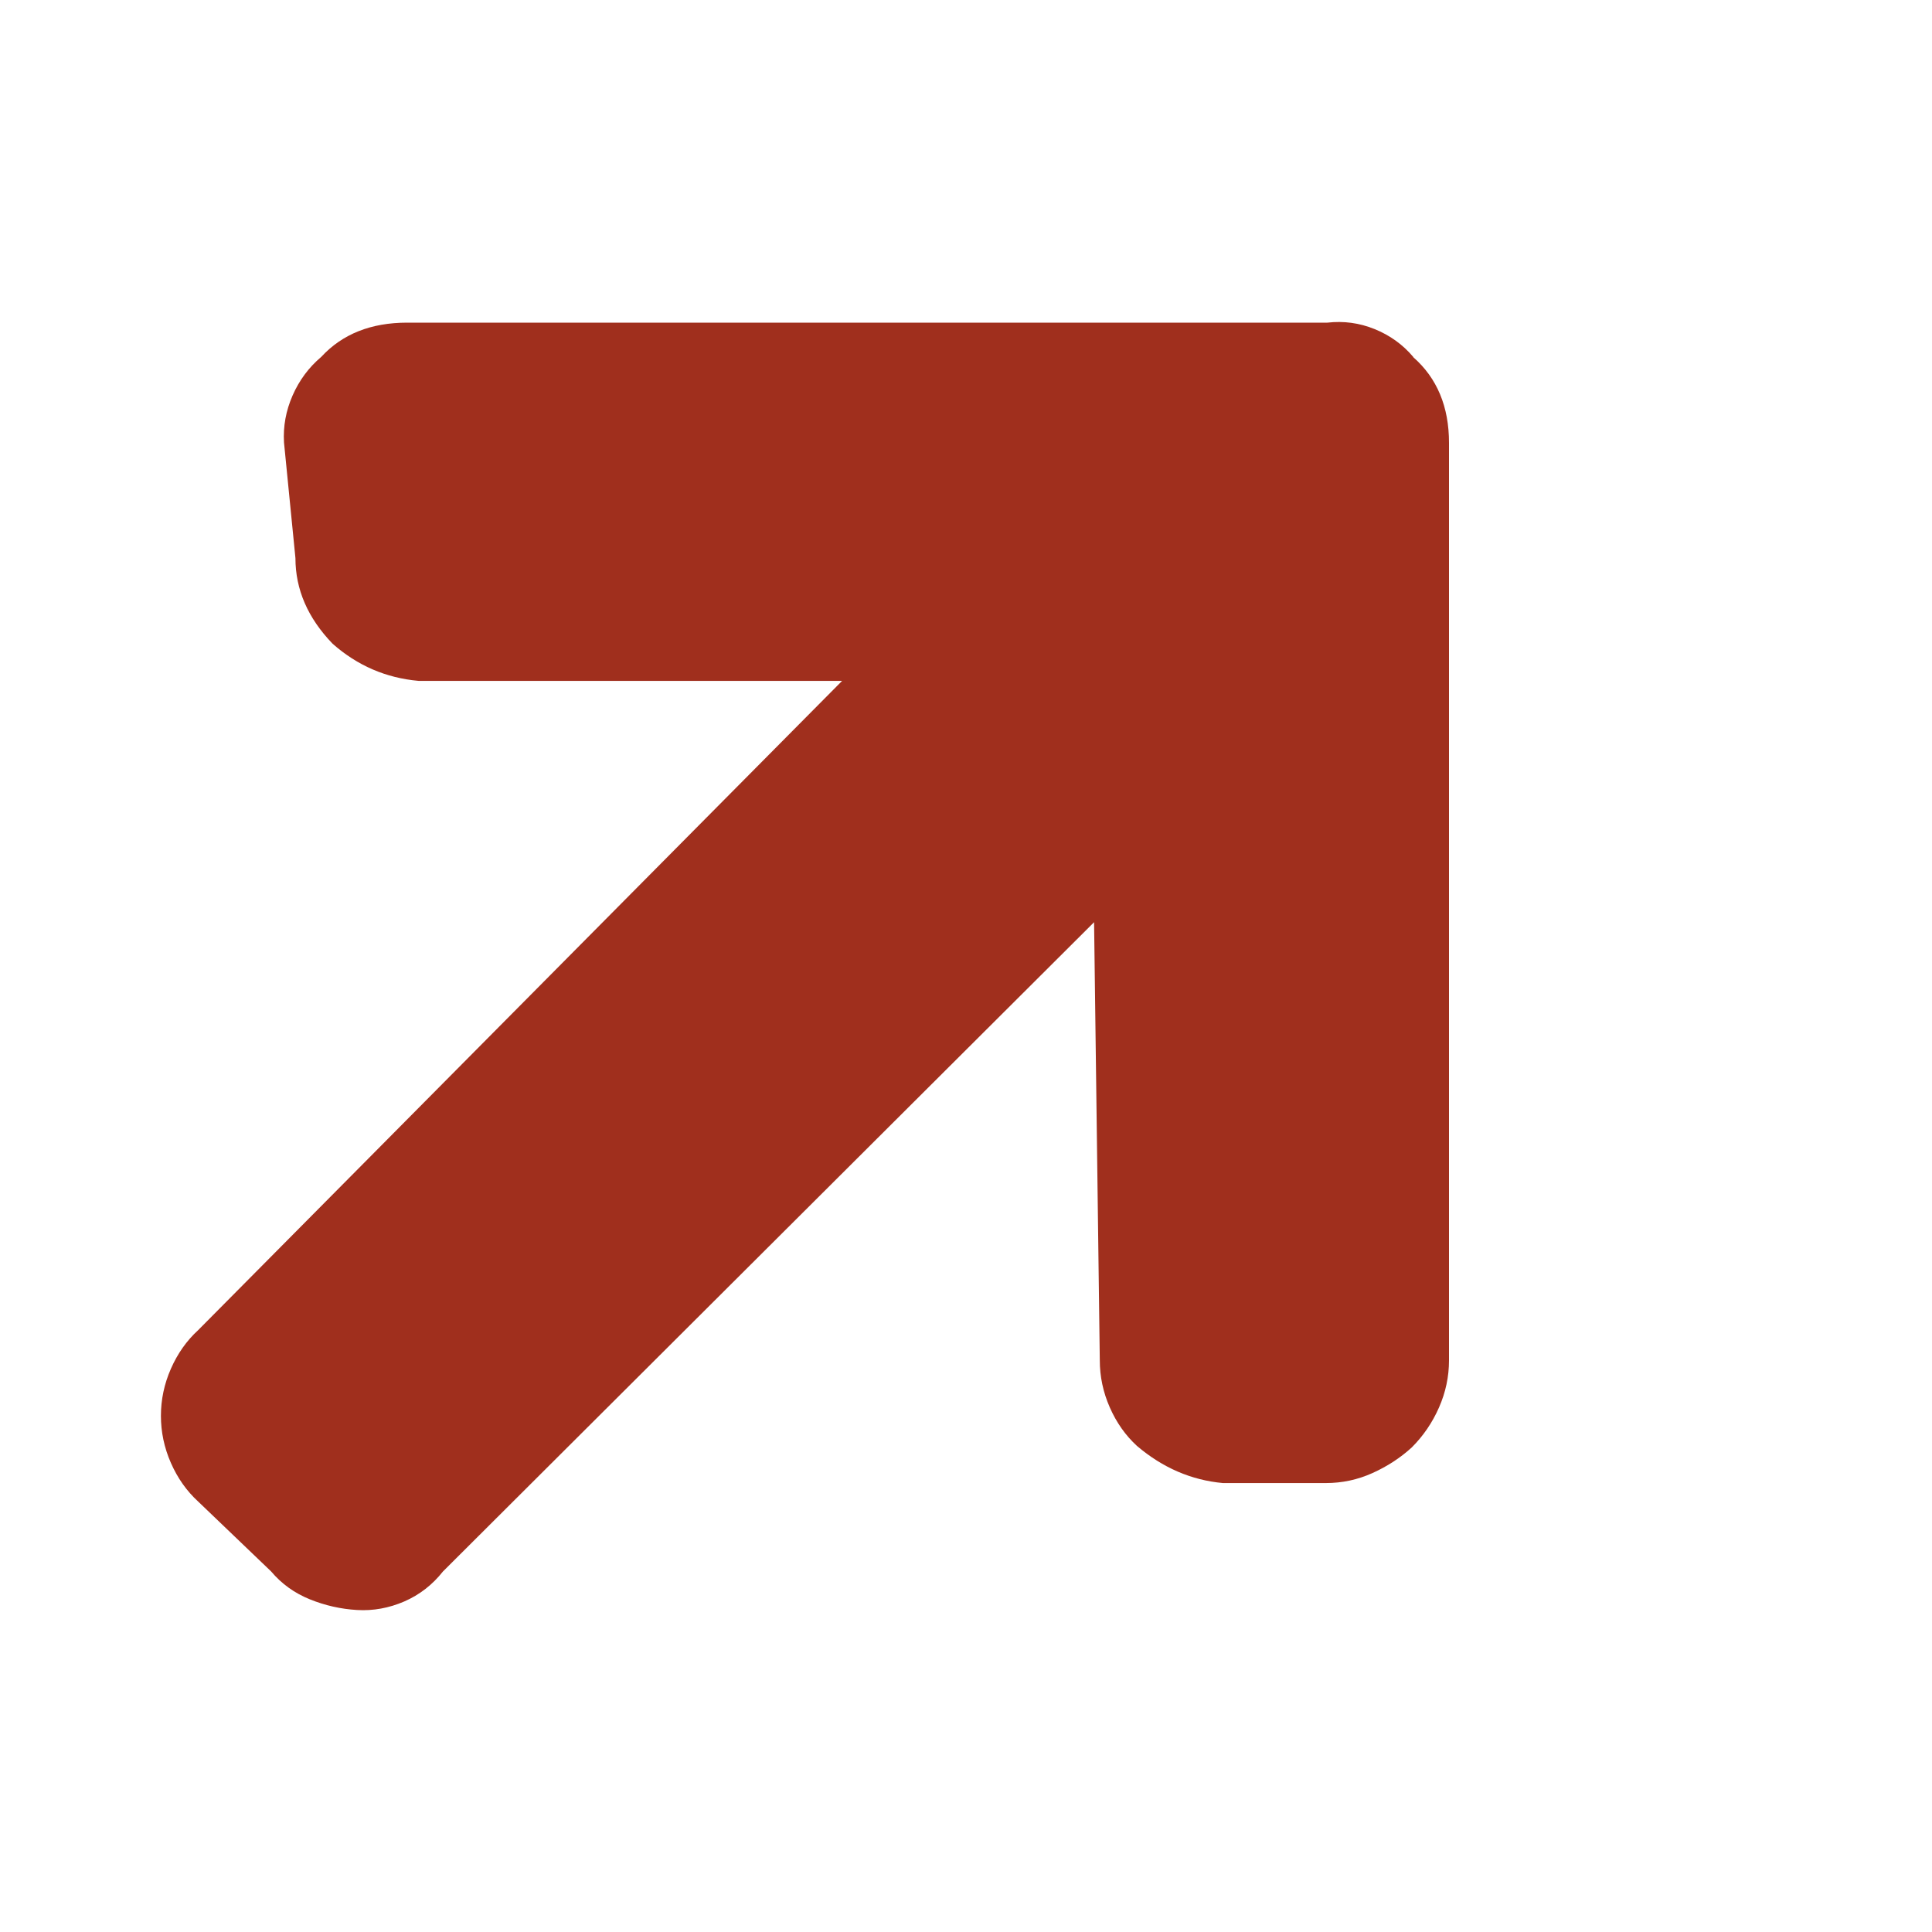
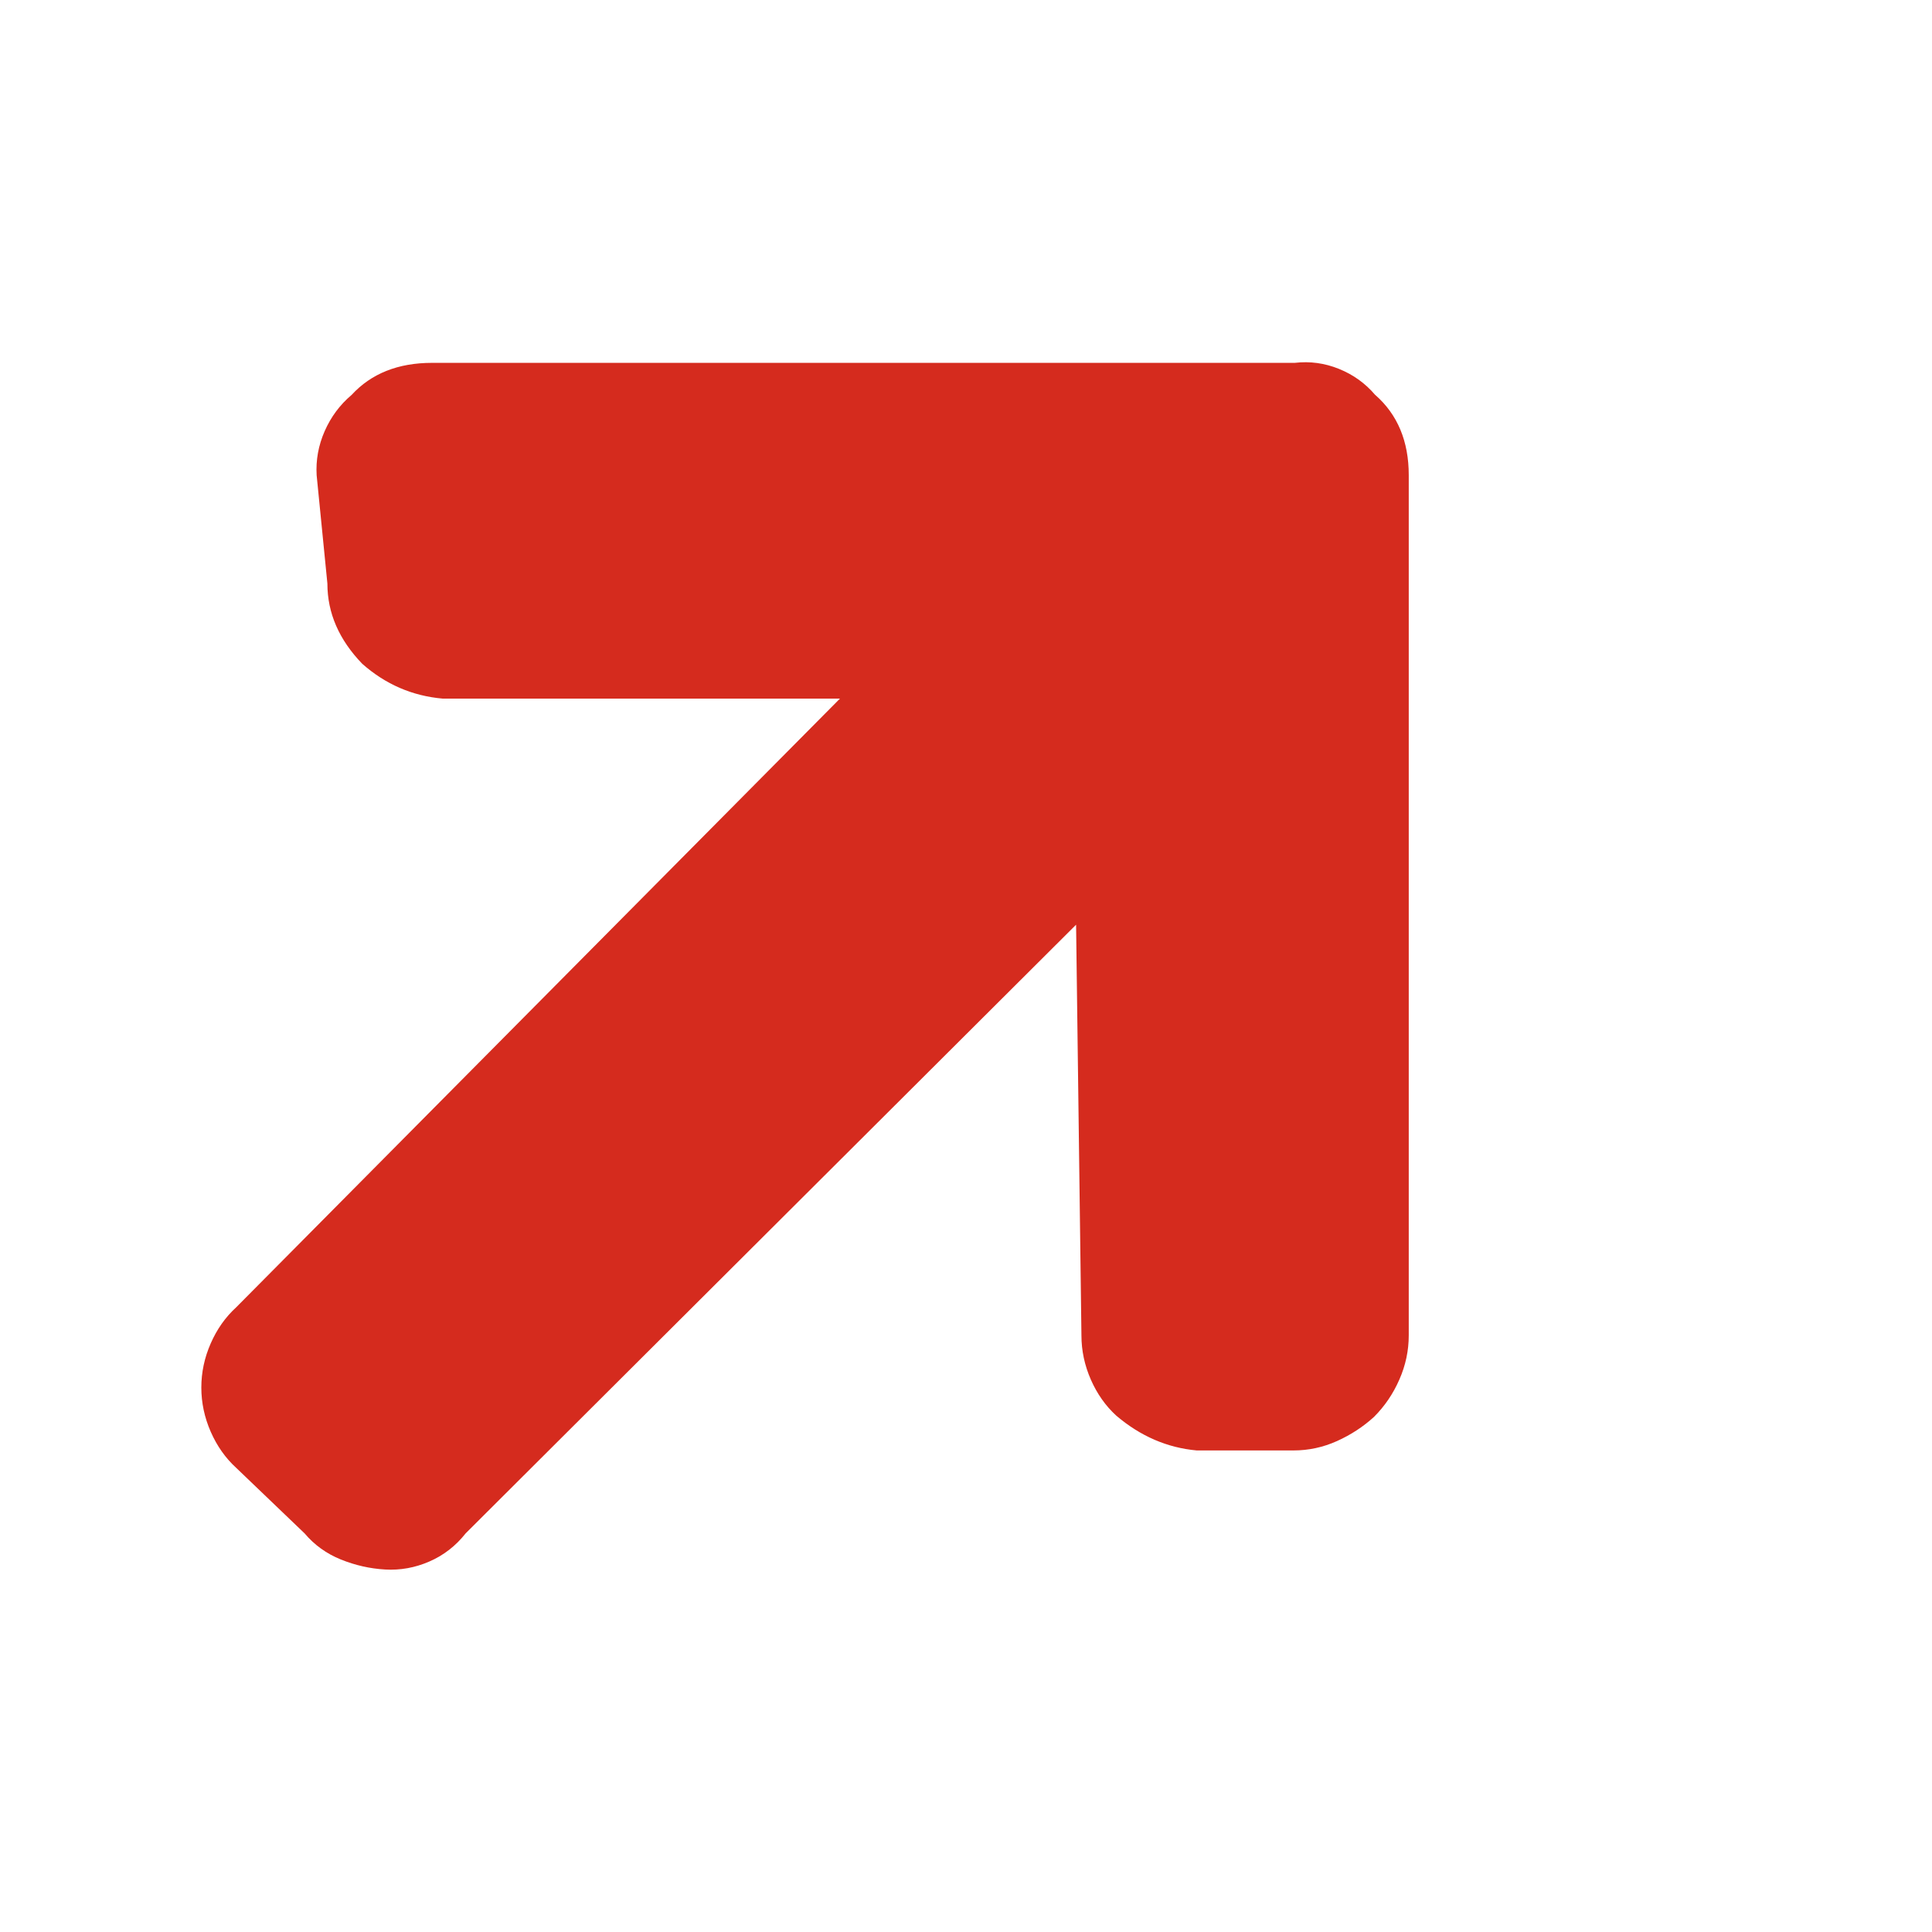
- <svg xmlns="http://www.w3.org/2000/svg" height="24" viewBox="0 0 24 24" width="24">
-   <path d="m15.556.434c-.13-.154-.29-.269-.48-.346-.19-.077-.385-.103-.587-.08-3.81 0-8.573 0-11.431 0-.45 0-.806.142-1.067.425-.154.13-.273.29-.356.479-.083.189-.119.384-.107.585.047.479.107 1.077.142 1.436 0 .39.154.745.462 1.064.308.272.664.425 1.067.461h5.262c-2 2.016-6 6.049-8 8.066-.142.13-.255.29-.338.479s-.124.384-.124.585.041.396.124.585.196.349.338.479c.302.29.68.651.907.869.13.154.29.269.48.346.19.077.385.121.587.133.201.012.397-.024.587-.106.19-.083.35-.207.48-.372 2.696-2.689 6.067-6.049 8.089-8.066.018 1.361.053 4.082.071 5.442 0 .201.041.396.124.585s.196.349.338.479c.32.272.676.425 1.067.461h1.28c.201 0 .394-.041.578-.124s.347-.189.489-.319c.142-.142.255-.307.338-.496s.124-.384.124-.585c0-3.799 0-8.549 0-11.398 0-.449-.148-.804-.444-1.064z" fill="#a02f1d" fill-rule="evenodd" transform="translate(2 4)" />
+ <svg xmlns="http://www.w3.org/2000/svg" height="48" viewBox="0 0 48 48" width="48">
+   <path d="m29.167.813c-.244-.288-.544-.504-.9-.648-.356-.144-.722-.194-1.1-.15-7.144 0-16.075 0-21.433 0-.844 0-1.511.266-2.0.798-.289.244-.511.543-.667.897-.156.355-.222.72-.2 1.097.089.897.2 2.019.267 2.692 0 .731.289 1.396.867 1.994.578.51 1.244.798 2 .864h9.867c-3.75 3.781-11.25 11.342-15 15.123-.267.244-.478.543-.633.897-.156.355-.233.72-.233 1.097s.078.742.233 1.097c.156.355.367.654.633.897.567.543 1.275 1.221 1.7 1.629.244.288.544.504.9.648.356.144.722.227 1.1.249.378.022.744-.044 1.1-.199.356-.155.656-.388.9-.698 5.056-5.041 11.375-11.342 15.167-15.123.033 2.551.1 7.653.133 10.204 0 .377.078.742.233 1.097.156.355.367.654.633.897.6.51 1.267.798 2.0.864h2.4c.378 0 .739-.078 1.083-.233.344-.155.65-.355.917-.598.267-.266.478-.576.633-.931.156-.355.233-.72.233-1.097 0-7.124 0-16.029 0-21.372 0-.842-.278-1.507-.833-1.994z" fill="#d52b1e" transform="translate(5 9)" />
</svg>
